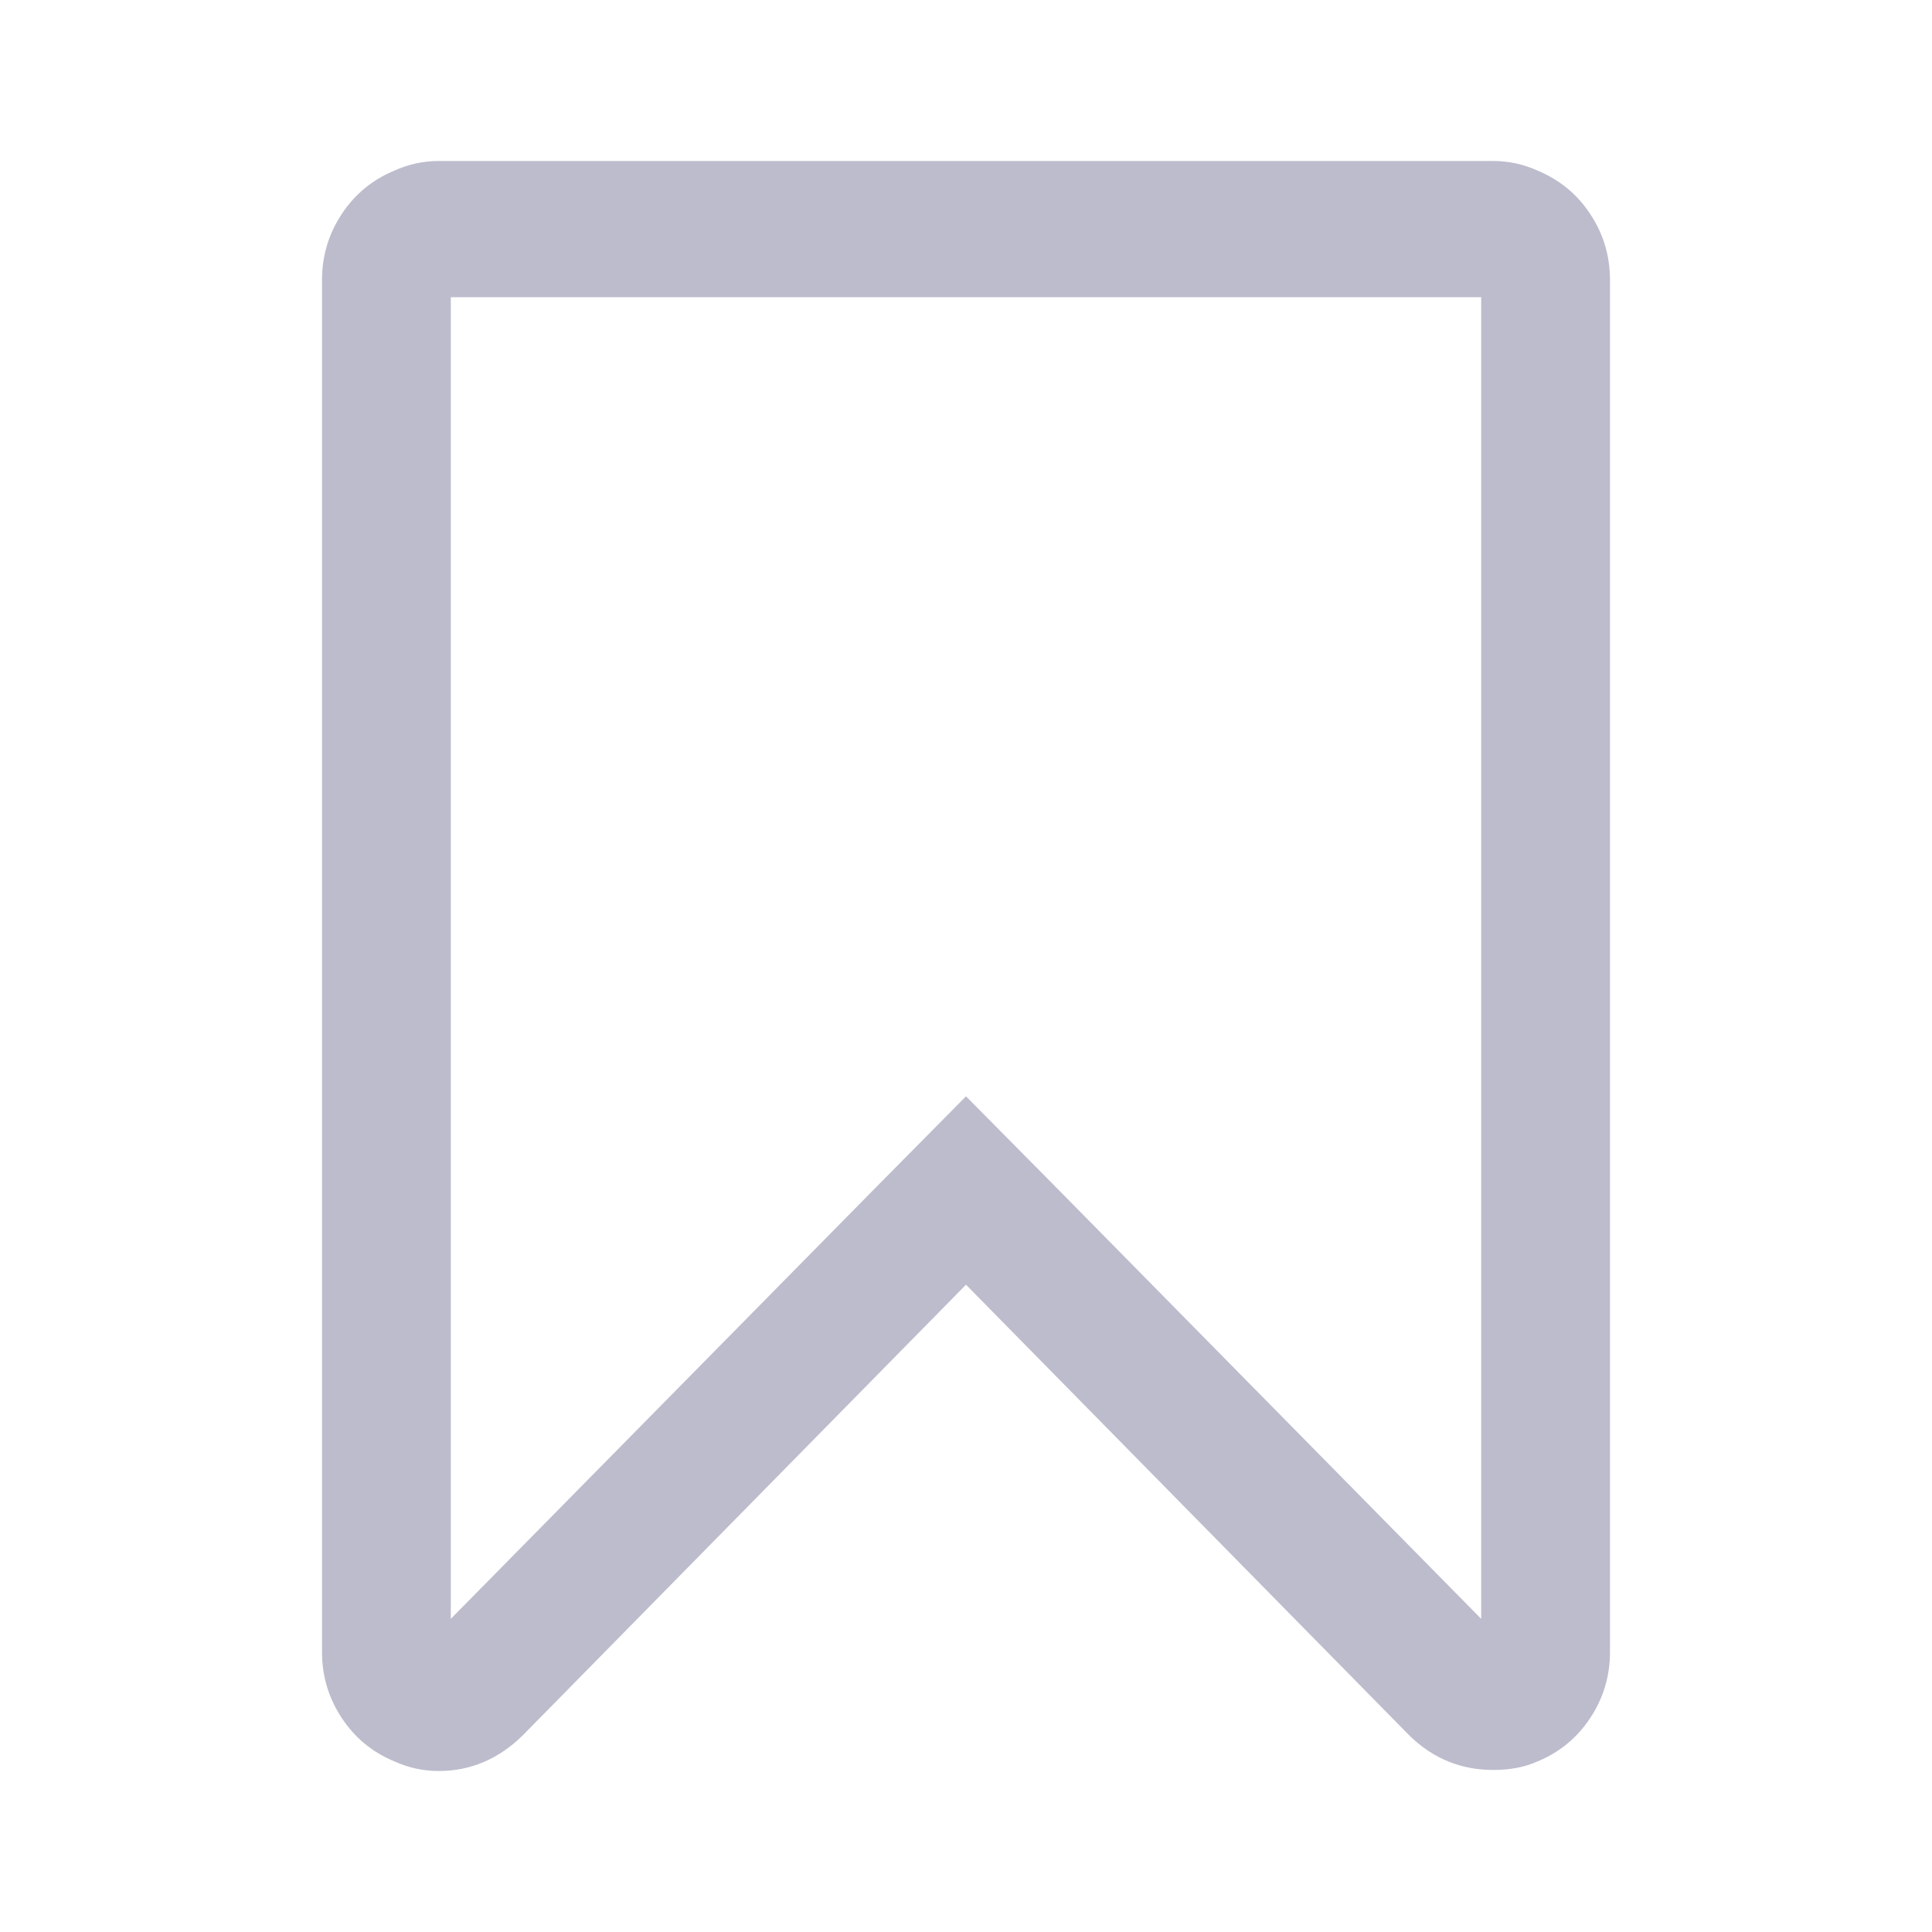
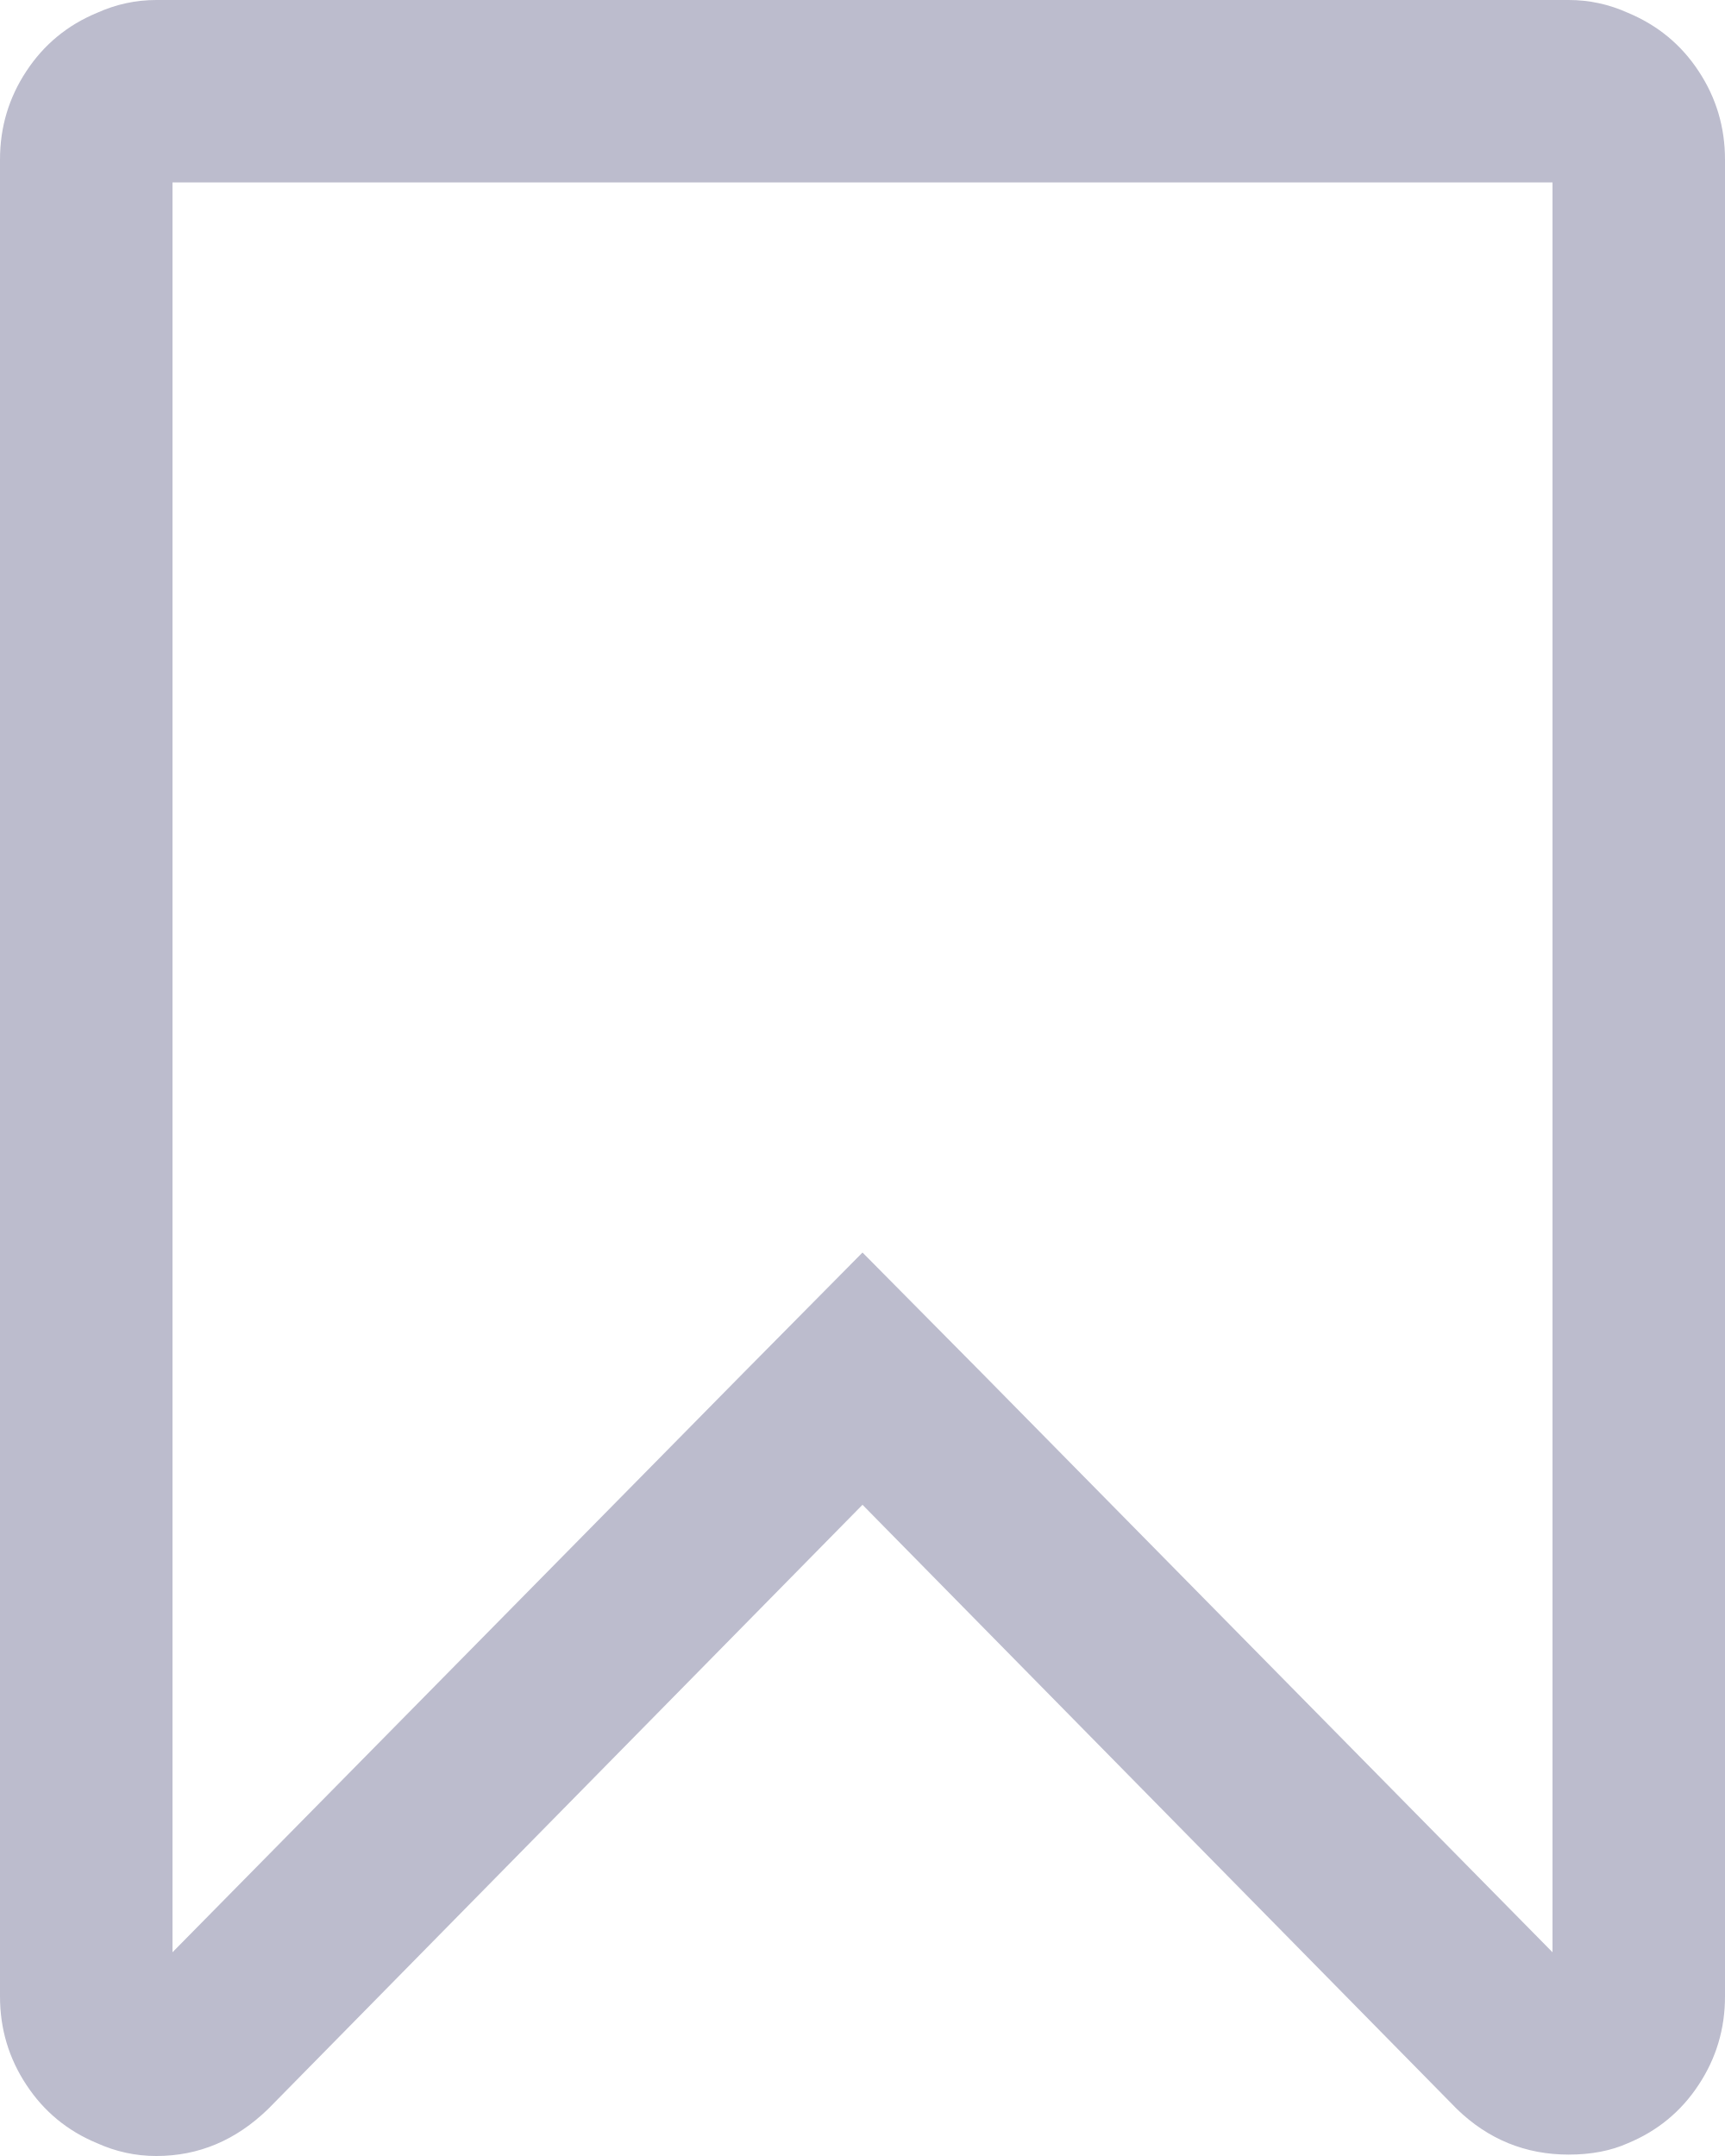
- <svg xmlns="http://www.w3.org/2000/svg" width="24" height="24" viewBox="0 0 24 24" fill="none">
-   <rect opacity="0.01" width="24" height="24" fill="#D8D8D8" />
-   <path fill-rule="evenodd" clip-rule="evenodd" d="M19.1 2.119C19.375 2.234 19.594 2.414 19.756 2.661C19.919 2.908 20 3.181 20 3.481V20.52C20 20.819 19.919 21.092 19.756 21.339C19.594 21.586 19.375 21.767 19.1 21.881C18.942 21.952 18.758 21.987 18.55 21.987C18.15 21.987 17.804 21.846 17.513 21.564L12 15.959L6.487 21.564C6.187 21.855 5.842 22 5.45 22C5.258 22 5.075 21.96 4.9 21.881C4.625 21.767 4.406 21.586 4.244 21.339C4.081 21.092 4 20.819 4 20.52V3.48C4 3.181 4.081 2.908 4.244 2.661C4.406 2.414 4.625 2.233 4.9 2.119C5.075 2.04 5.258 2 5.45 2H18.55V2C18.742 2 18.925 2.04 19.1 2.119ZM13.113 14.743L18.4 20.11V3.692H5.6V20.11L10.888 14.743L12 13.619L13.113 14.743Z" fill="#BCBCCD" />
+ <svg xmlns="http://www.w3.org/2000/svg" width="16" height="20" viewBox="0 0 16 20" fill="none">
+   <path fill-rule="evenodd" clip-rule="evenodd" d="M15.1 0.119C15.375 0.234 15.594 0.414 15.756 0.661C15.919 0.908 16 1.181 16 1.481V18.52C16 18.819 15.919 19.092 15.756 19.339C15.594 19.586 15.375 19.767 15.1 19.881C14.942 19.952 14.758 19.987 14.55 19.987C14.15 19.987 13.804 19.846 13.513 19.564L8 13.959L2.487 19.564C2.187 19.855 1.842 20 1.45 20C1.258 20 1.075 19.96 0.9 19.881C0.625 19.767 0.406 19.586 0.244 19.339C0.081 19.092 0 18.819 0 18.52V1.48C0 1.181 0.081 0.908 0.244 0.661C0.406 0.414 0.625 0.233 0.9 0.119C1.075 0.04 1.258 0 1.45 0H14.55V0C14.742 0 14.925 0.04 15.1 0.119ZM9.113 12.743L14.4 18.11V1.692H1.6V18.11L6.888 12.743L8 11.619L9.113 12.743Z" fill="#BCBCCD" />
</svg>
